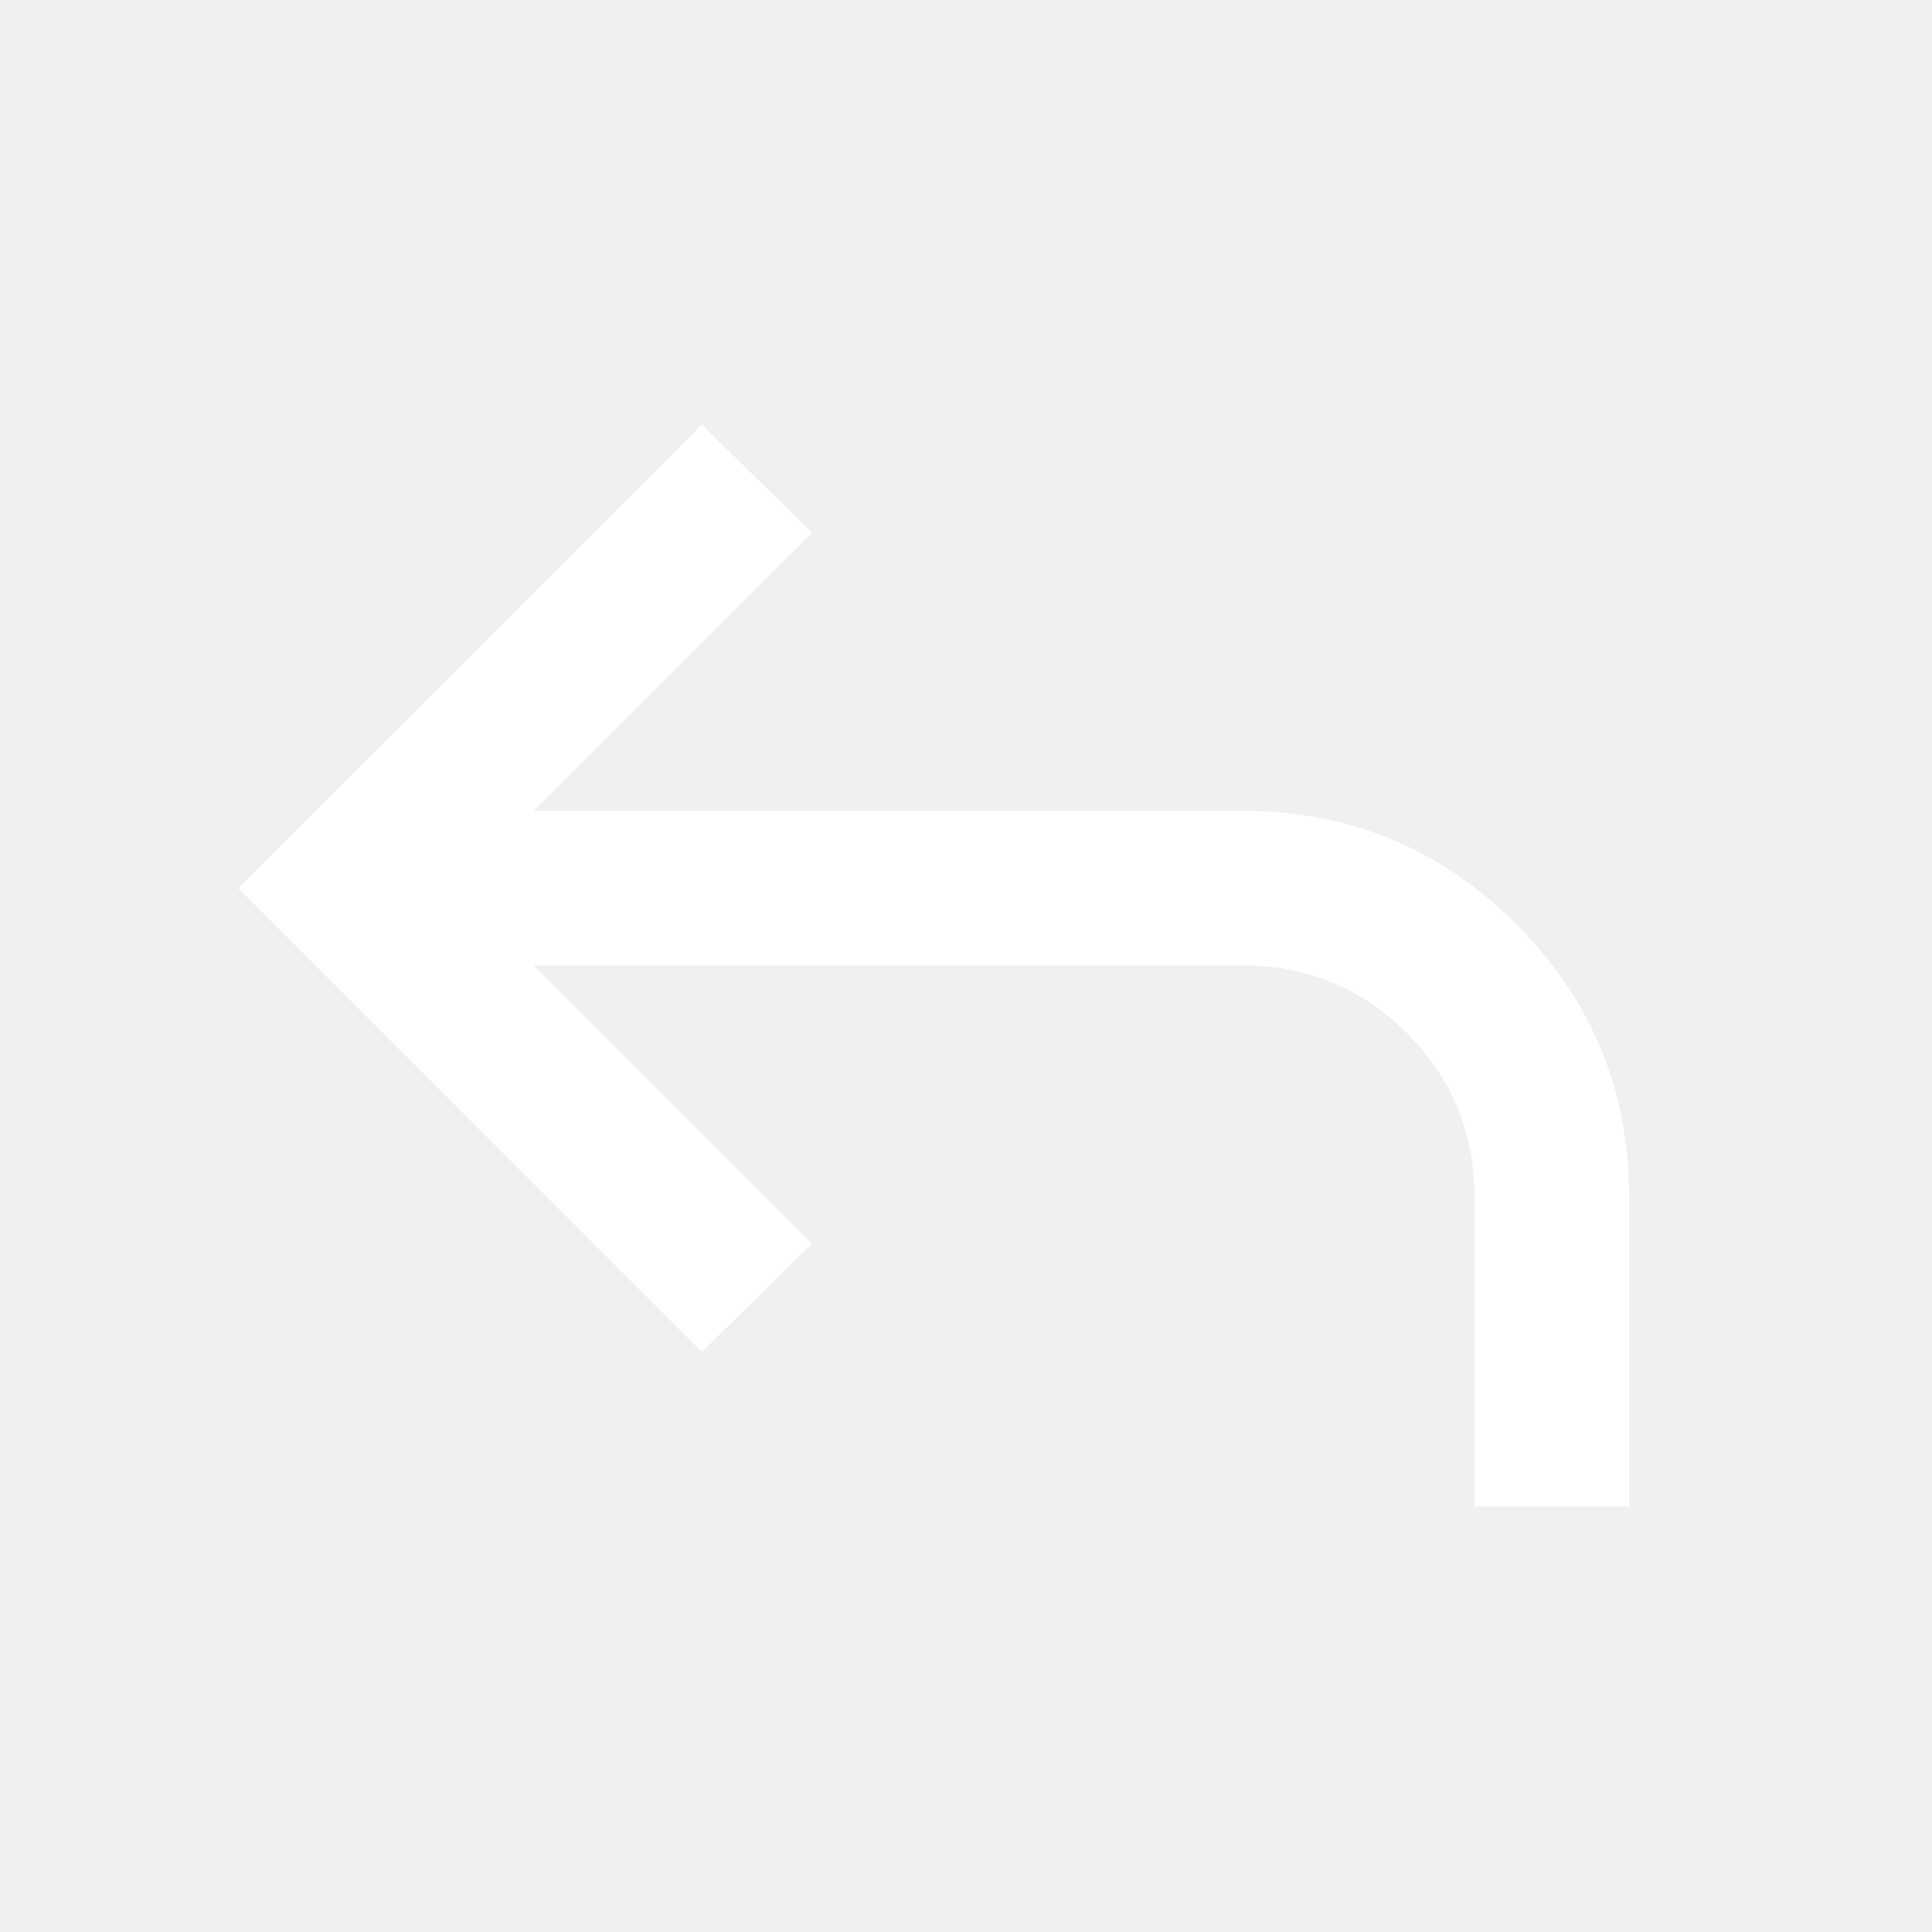
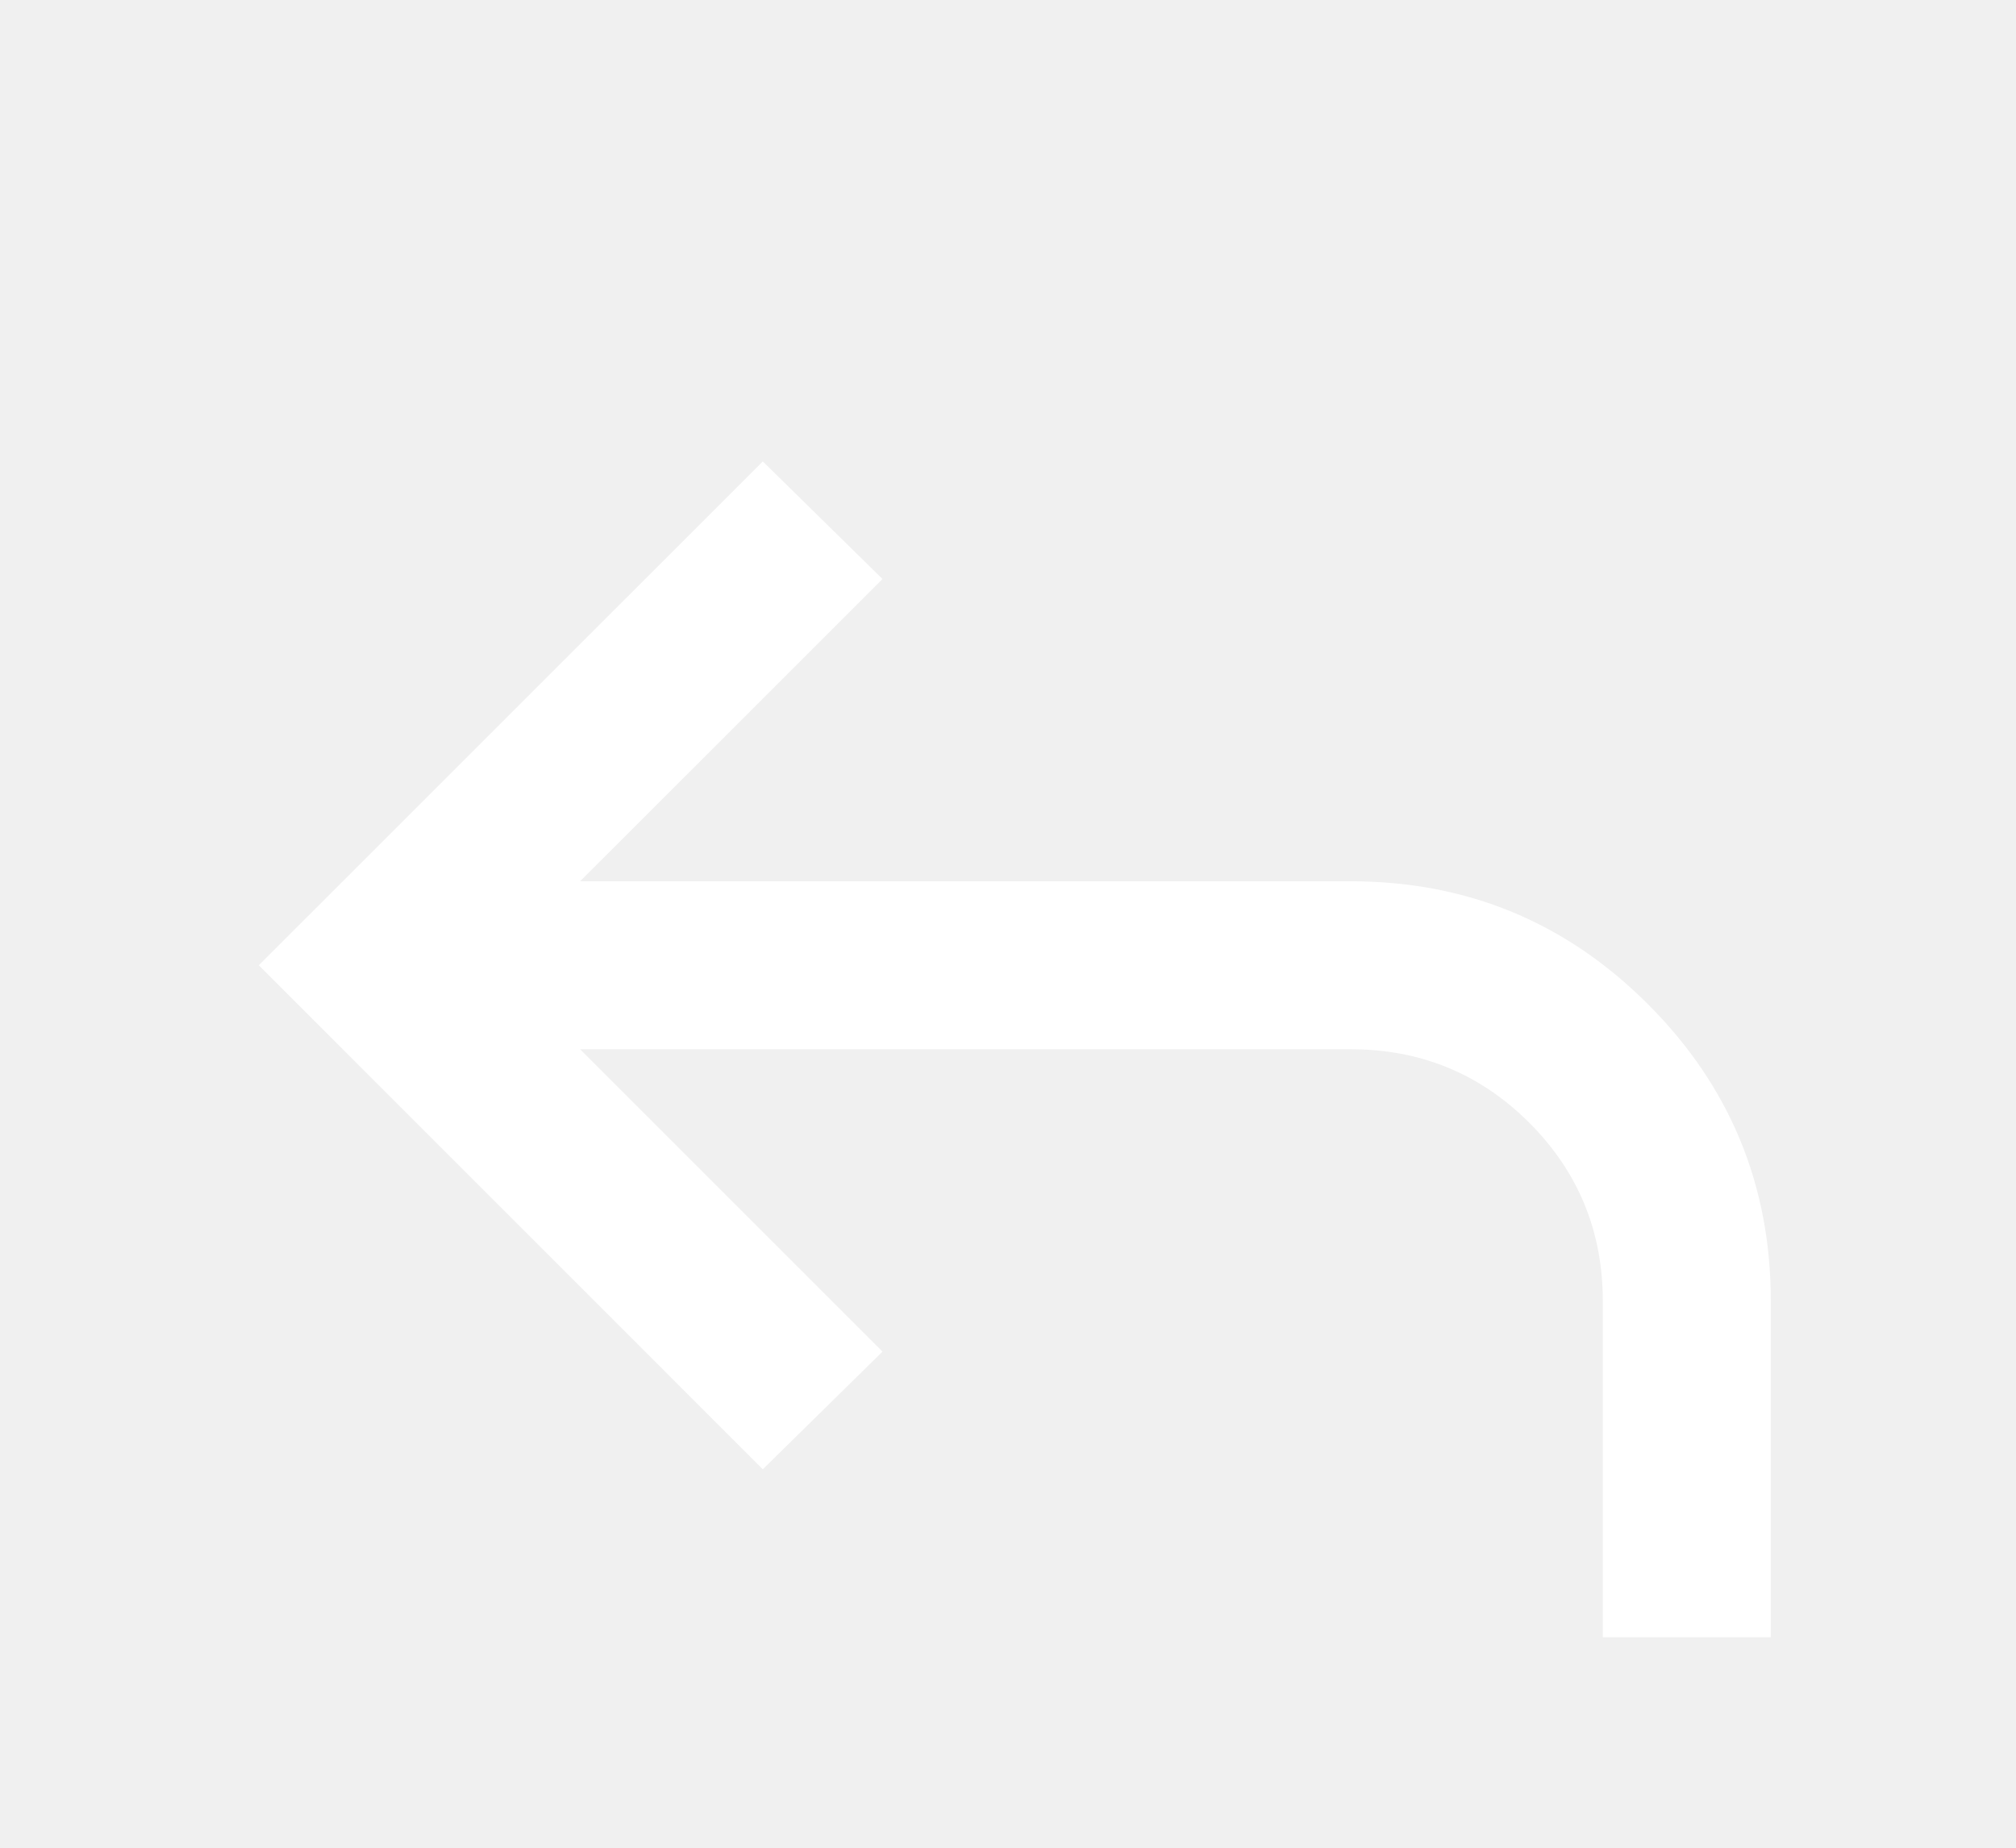
- <svg xmlns="http://www.w3.org/2000/svg" viewBox="0 0 25 25" fill="none">
+ <svg xmlns="http://www.w3.org/2000/svg" viewBox="0 0 24 22" fill="none">
  <path d="M19.081 19.494V15.493C19.081 14.66 18.789 13.952 18.206 13.368C17.622 12.785 16.914 12.493 16.081 12.493H6.906L10.506 16.093L9.081 17.494L3.081 11.493L9.081 5.494L10.506 6.894L6.906 10.493H16.081C17.464 10.493 18.643 10.981 19.618 11.956C20.593 12.931 21.081 14.11 21.081 15.493V19.494H19.081Z" fill="white" />
</svg>
